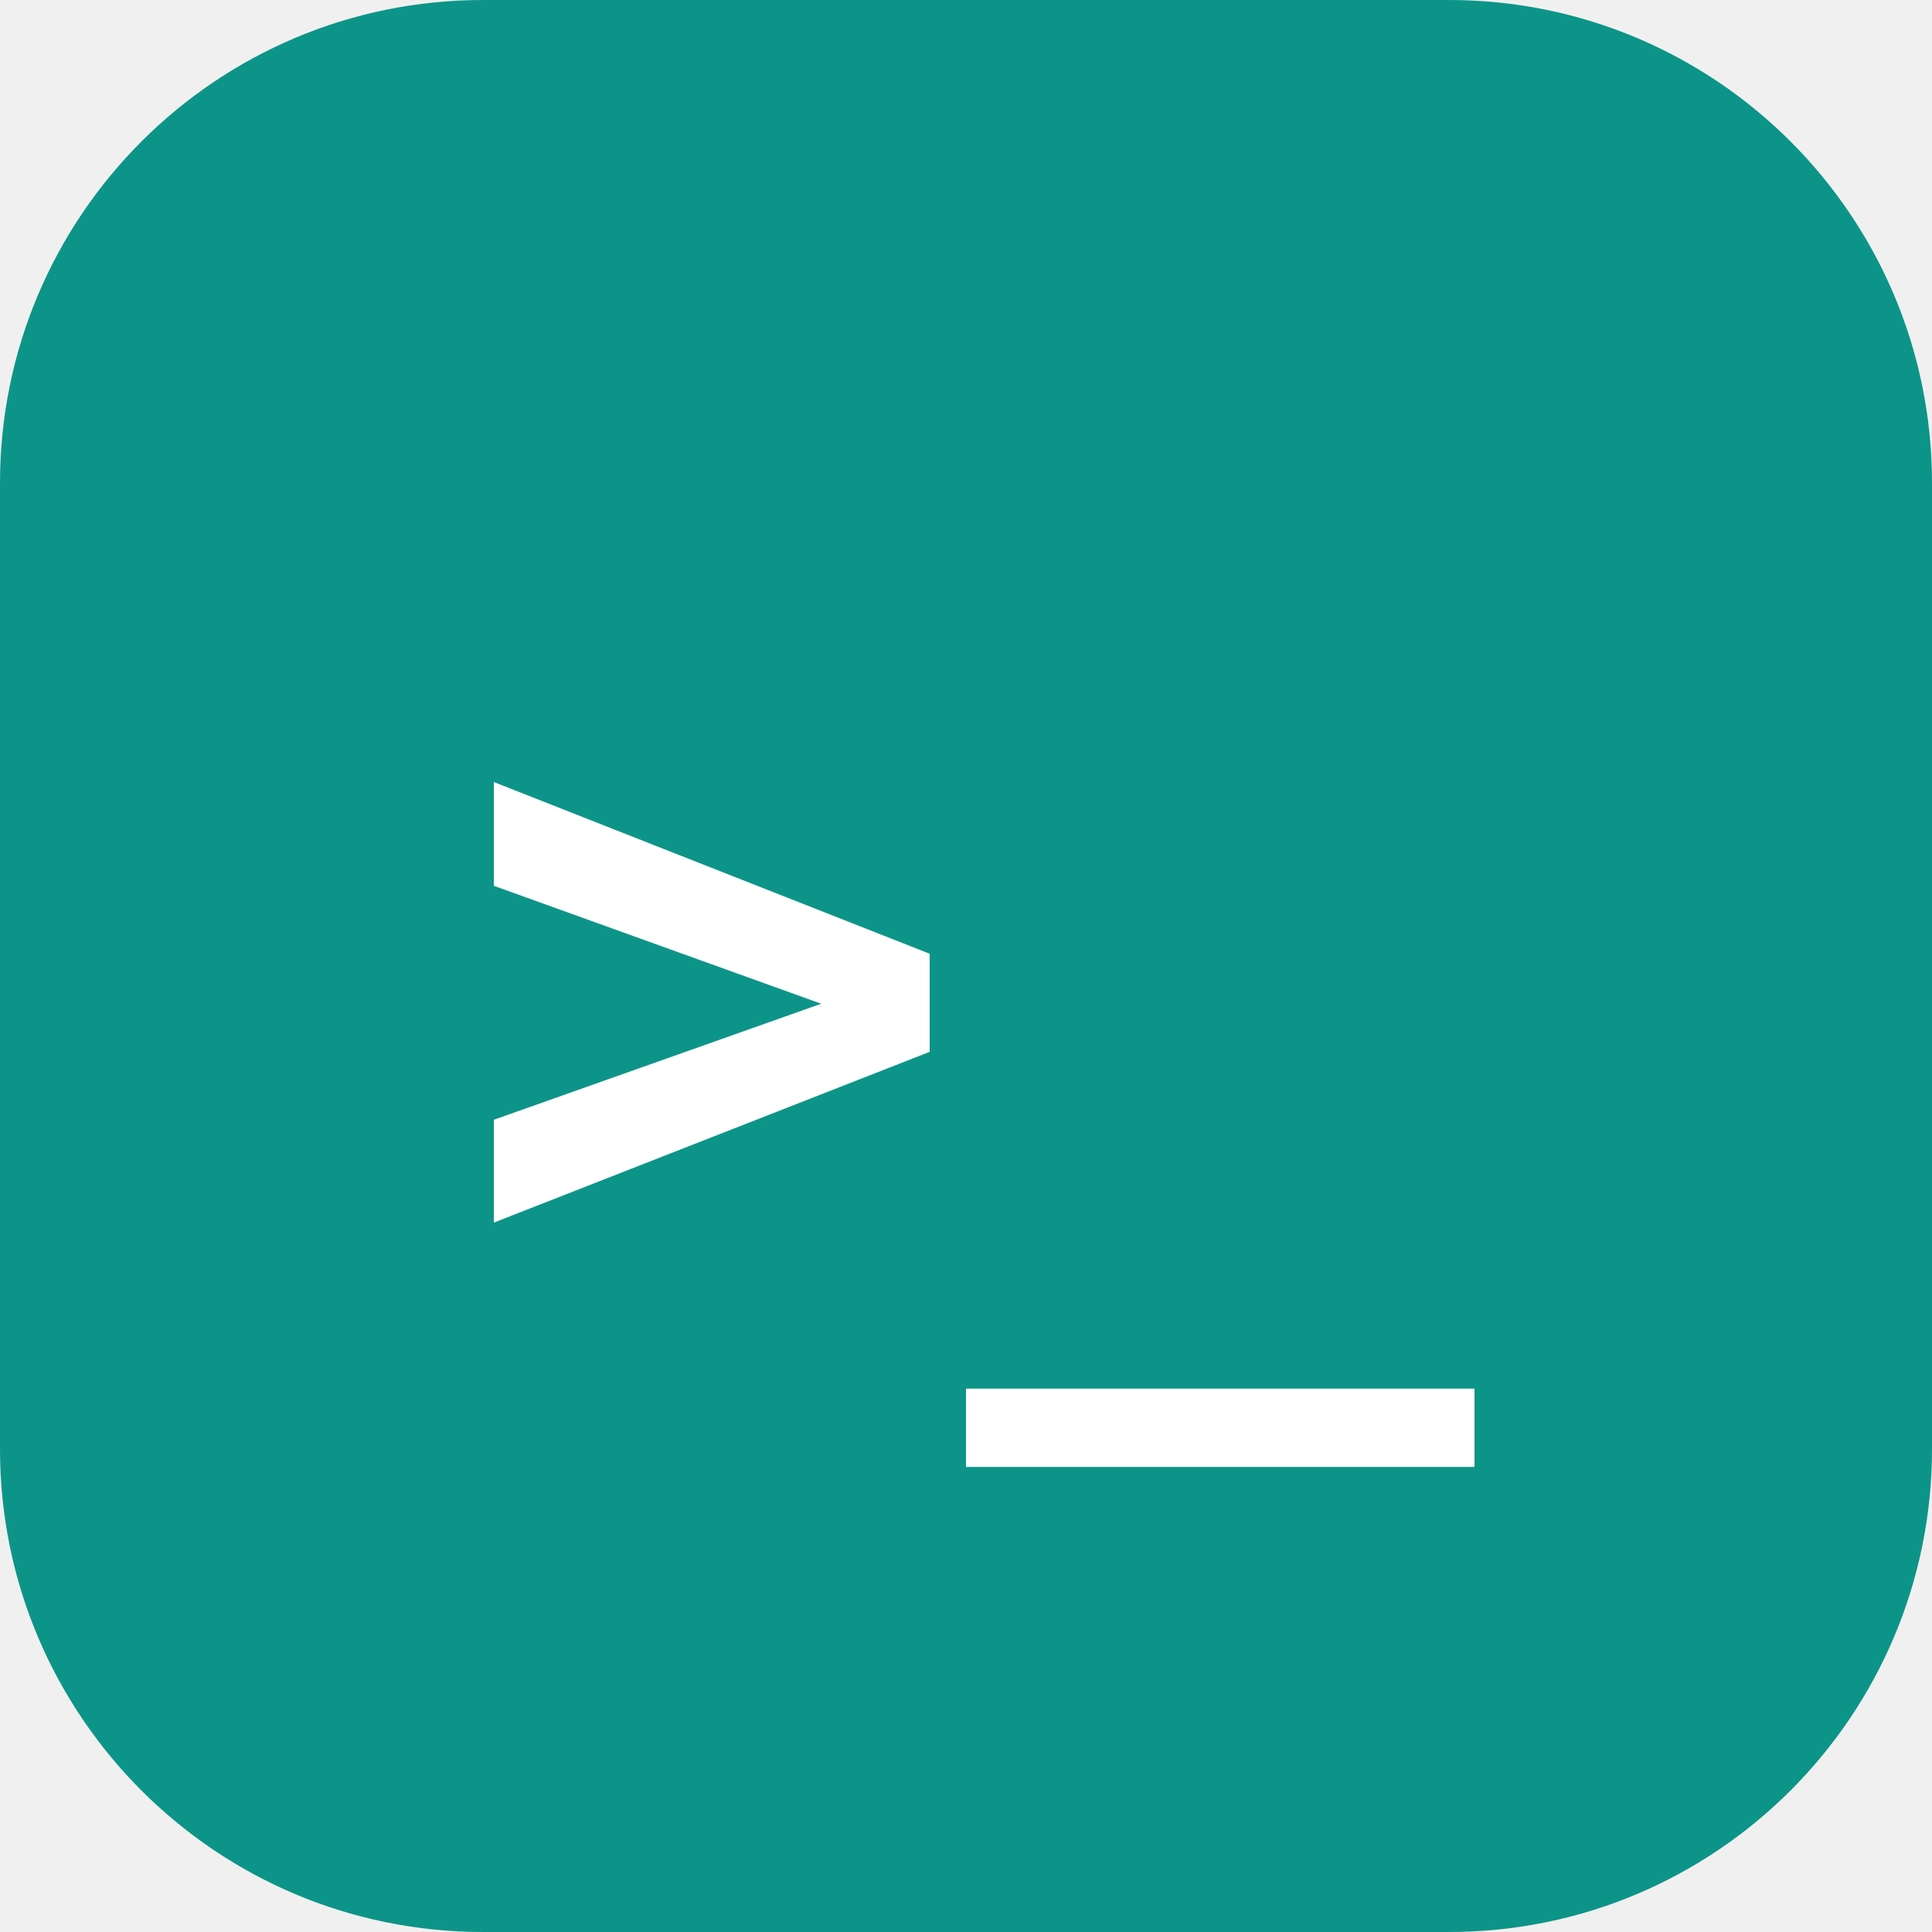
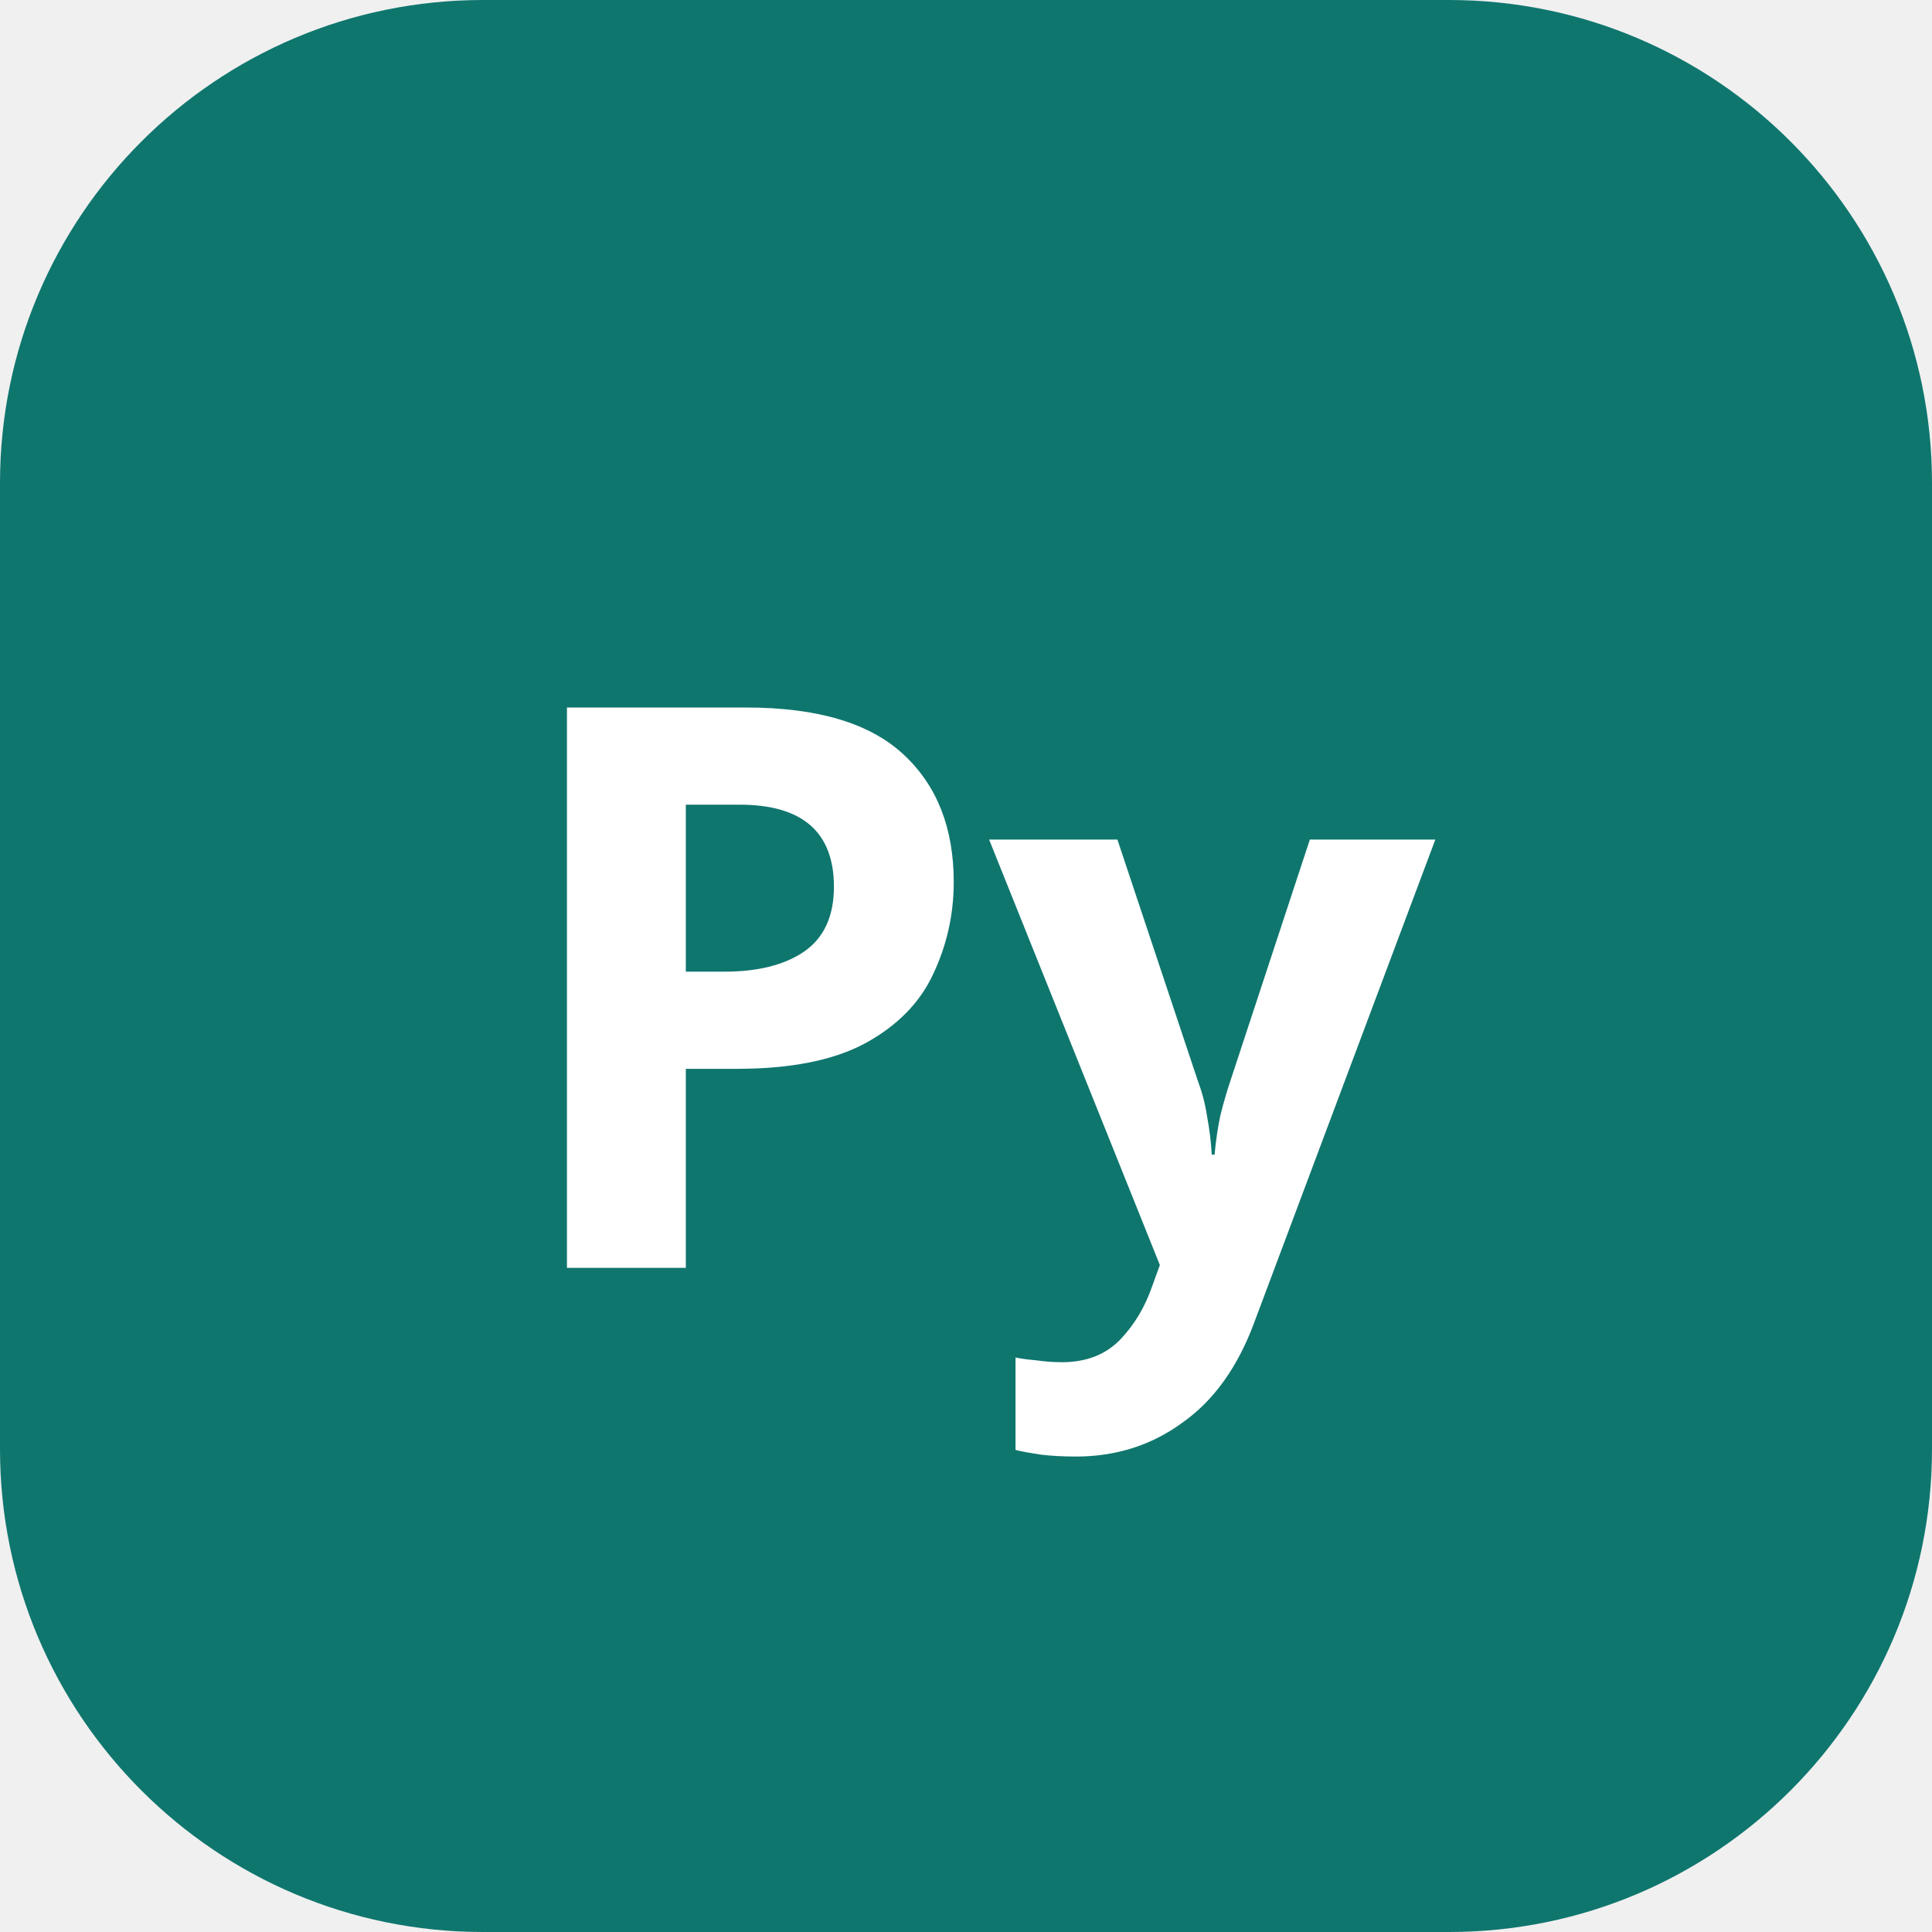
<svg xmlns="http://www.w3.org/2000/svg" viewBox="0 0 32 32" fill="none">
-   <rect width="32" height="32" rx="8" fill="#0d9488" />
-   <text x="16" y="21" text-anchor="middle" fill="white" font-family="monospace" font-size="14" font-weight="bold">&gt;_</text>
+   <rect width="32" height="32" rx="8" fill="#0f766e" />
+   <text x="16" y="21" text-anchor="middle" fill="white" font-family="system-ui,sans-serif" font-size="13" font-weight="700">Py</text>
</svg>
